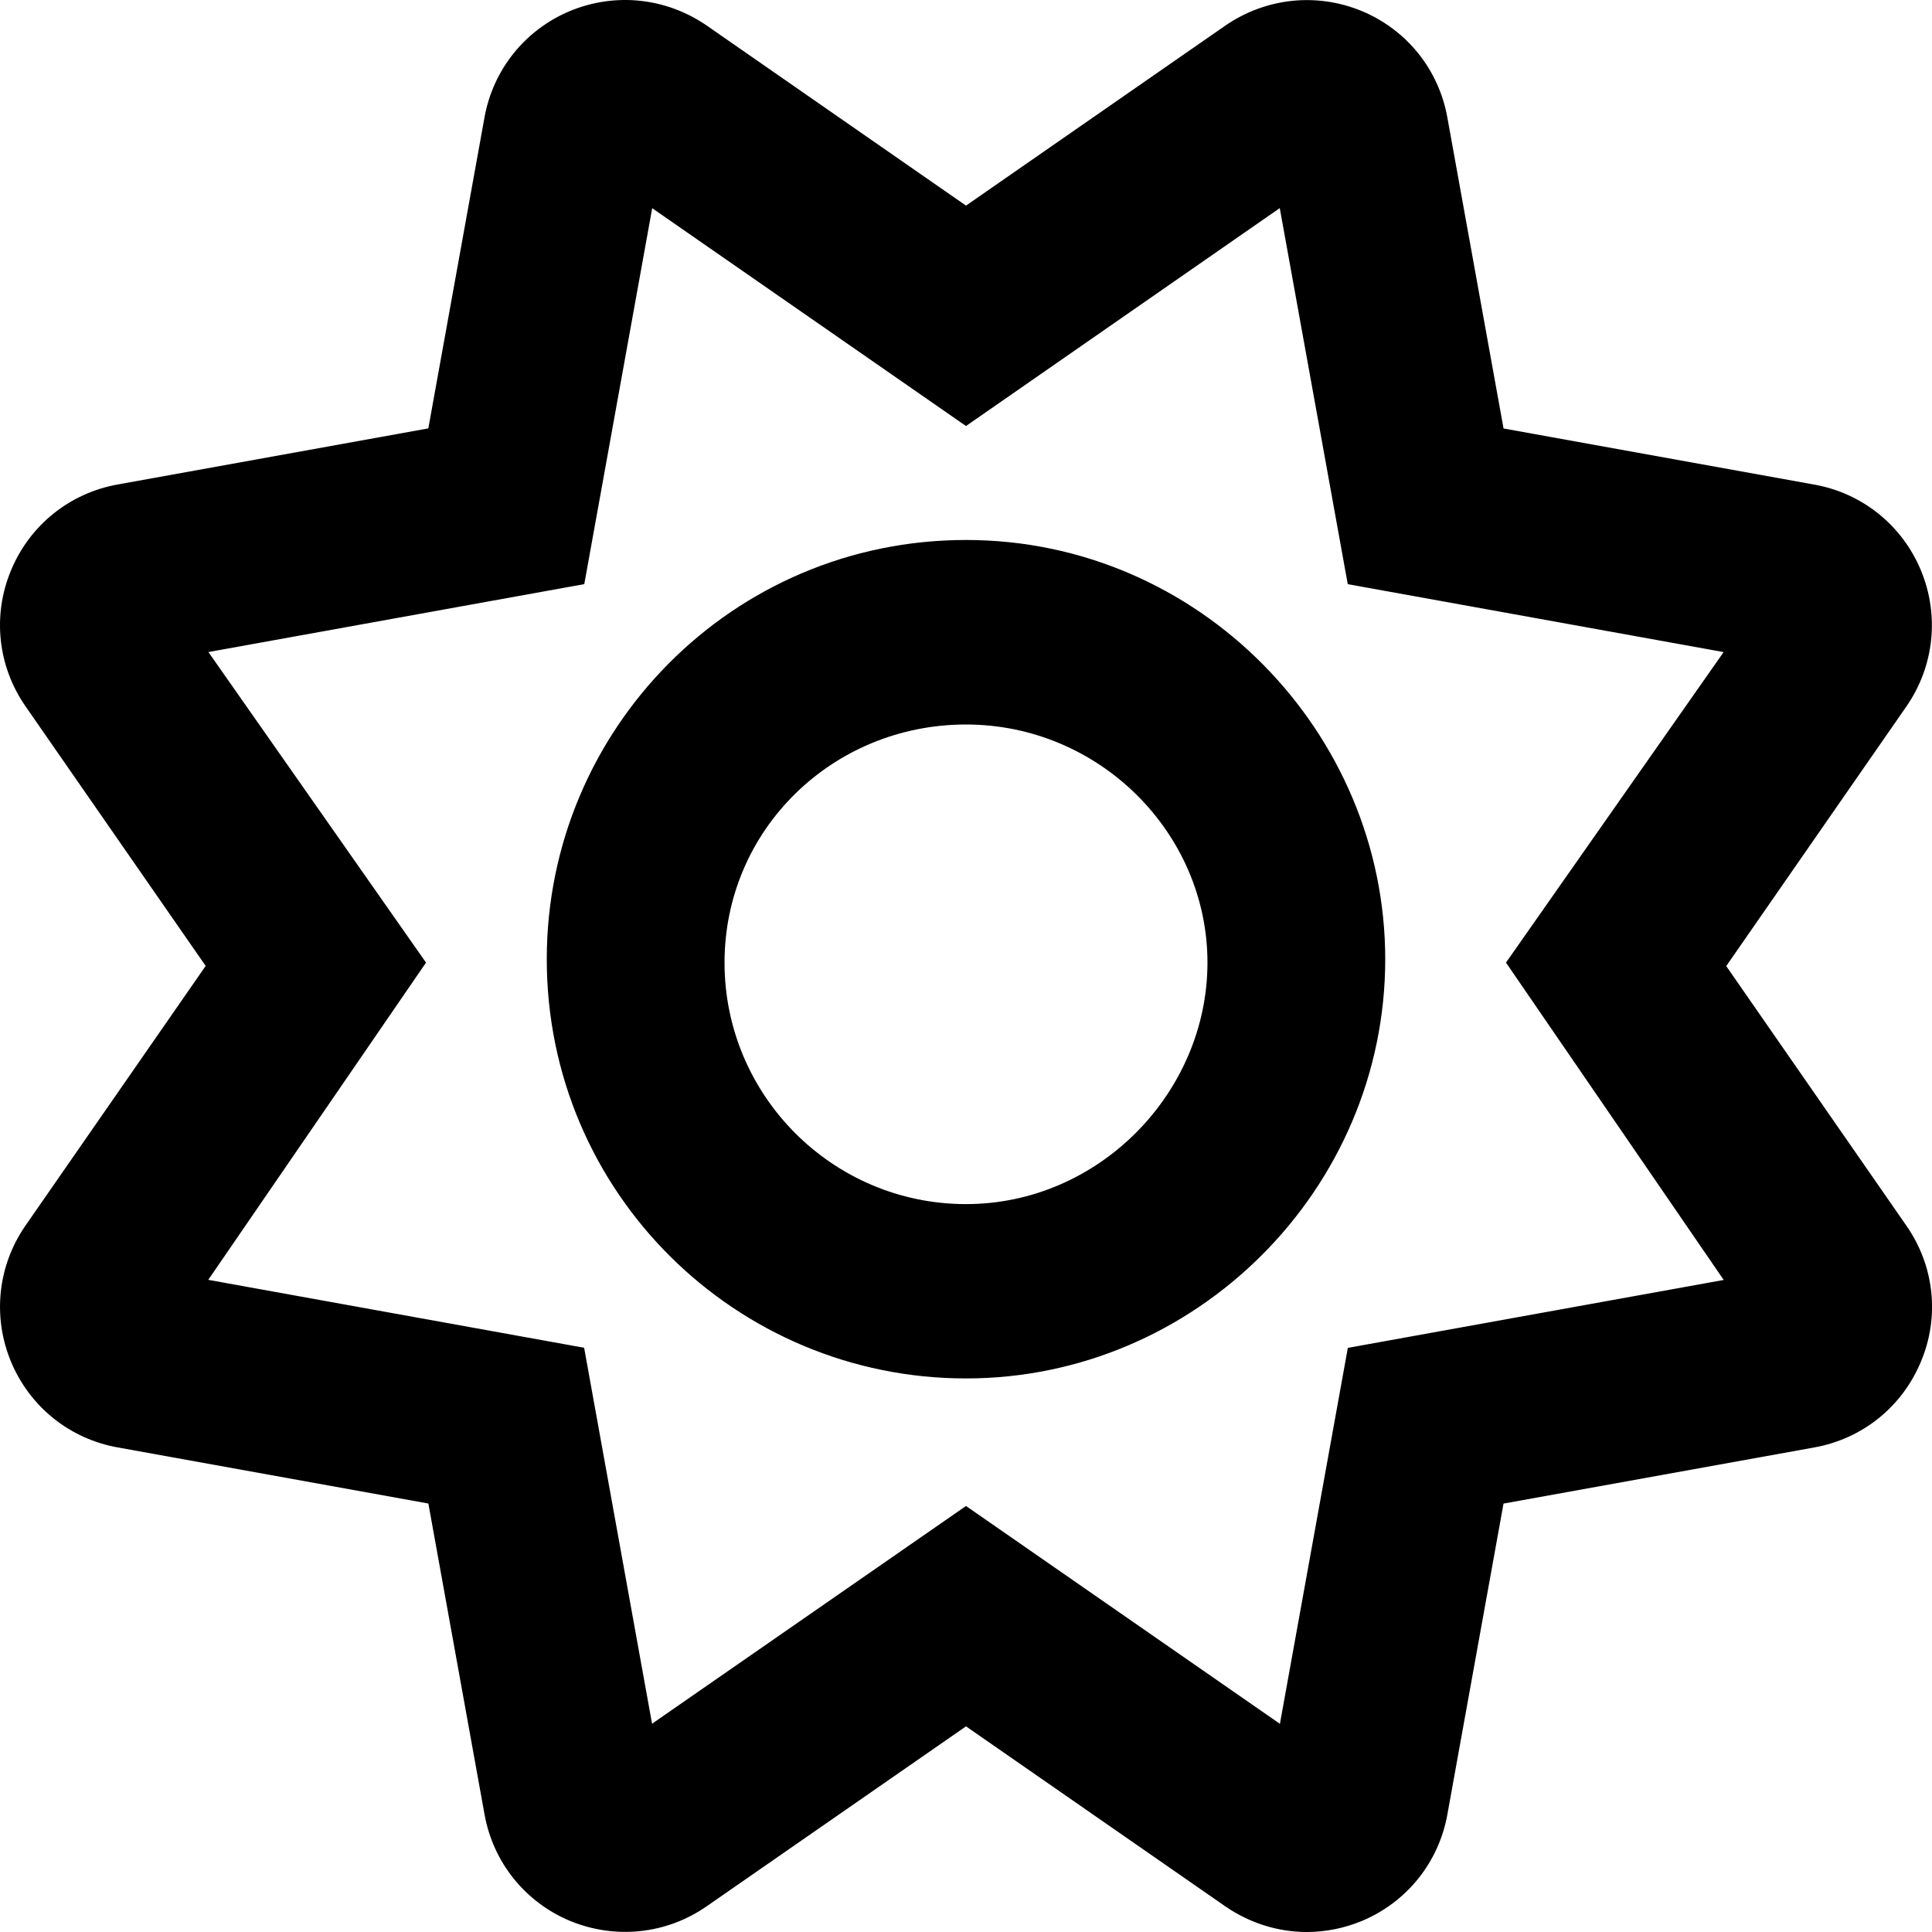
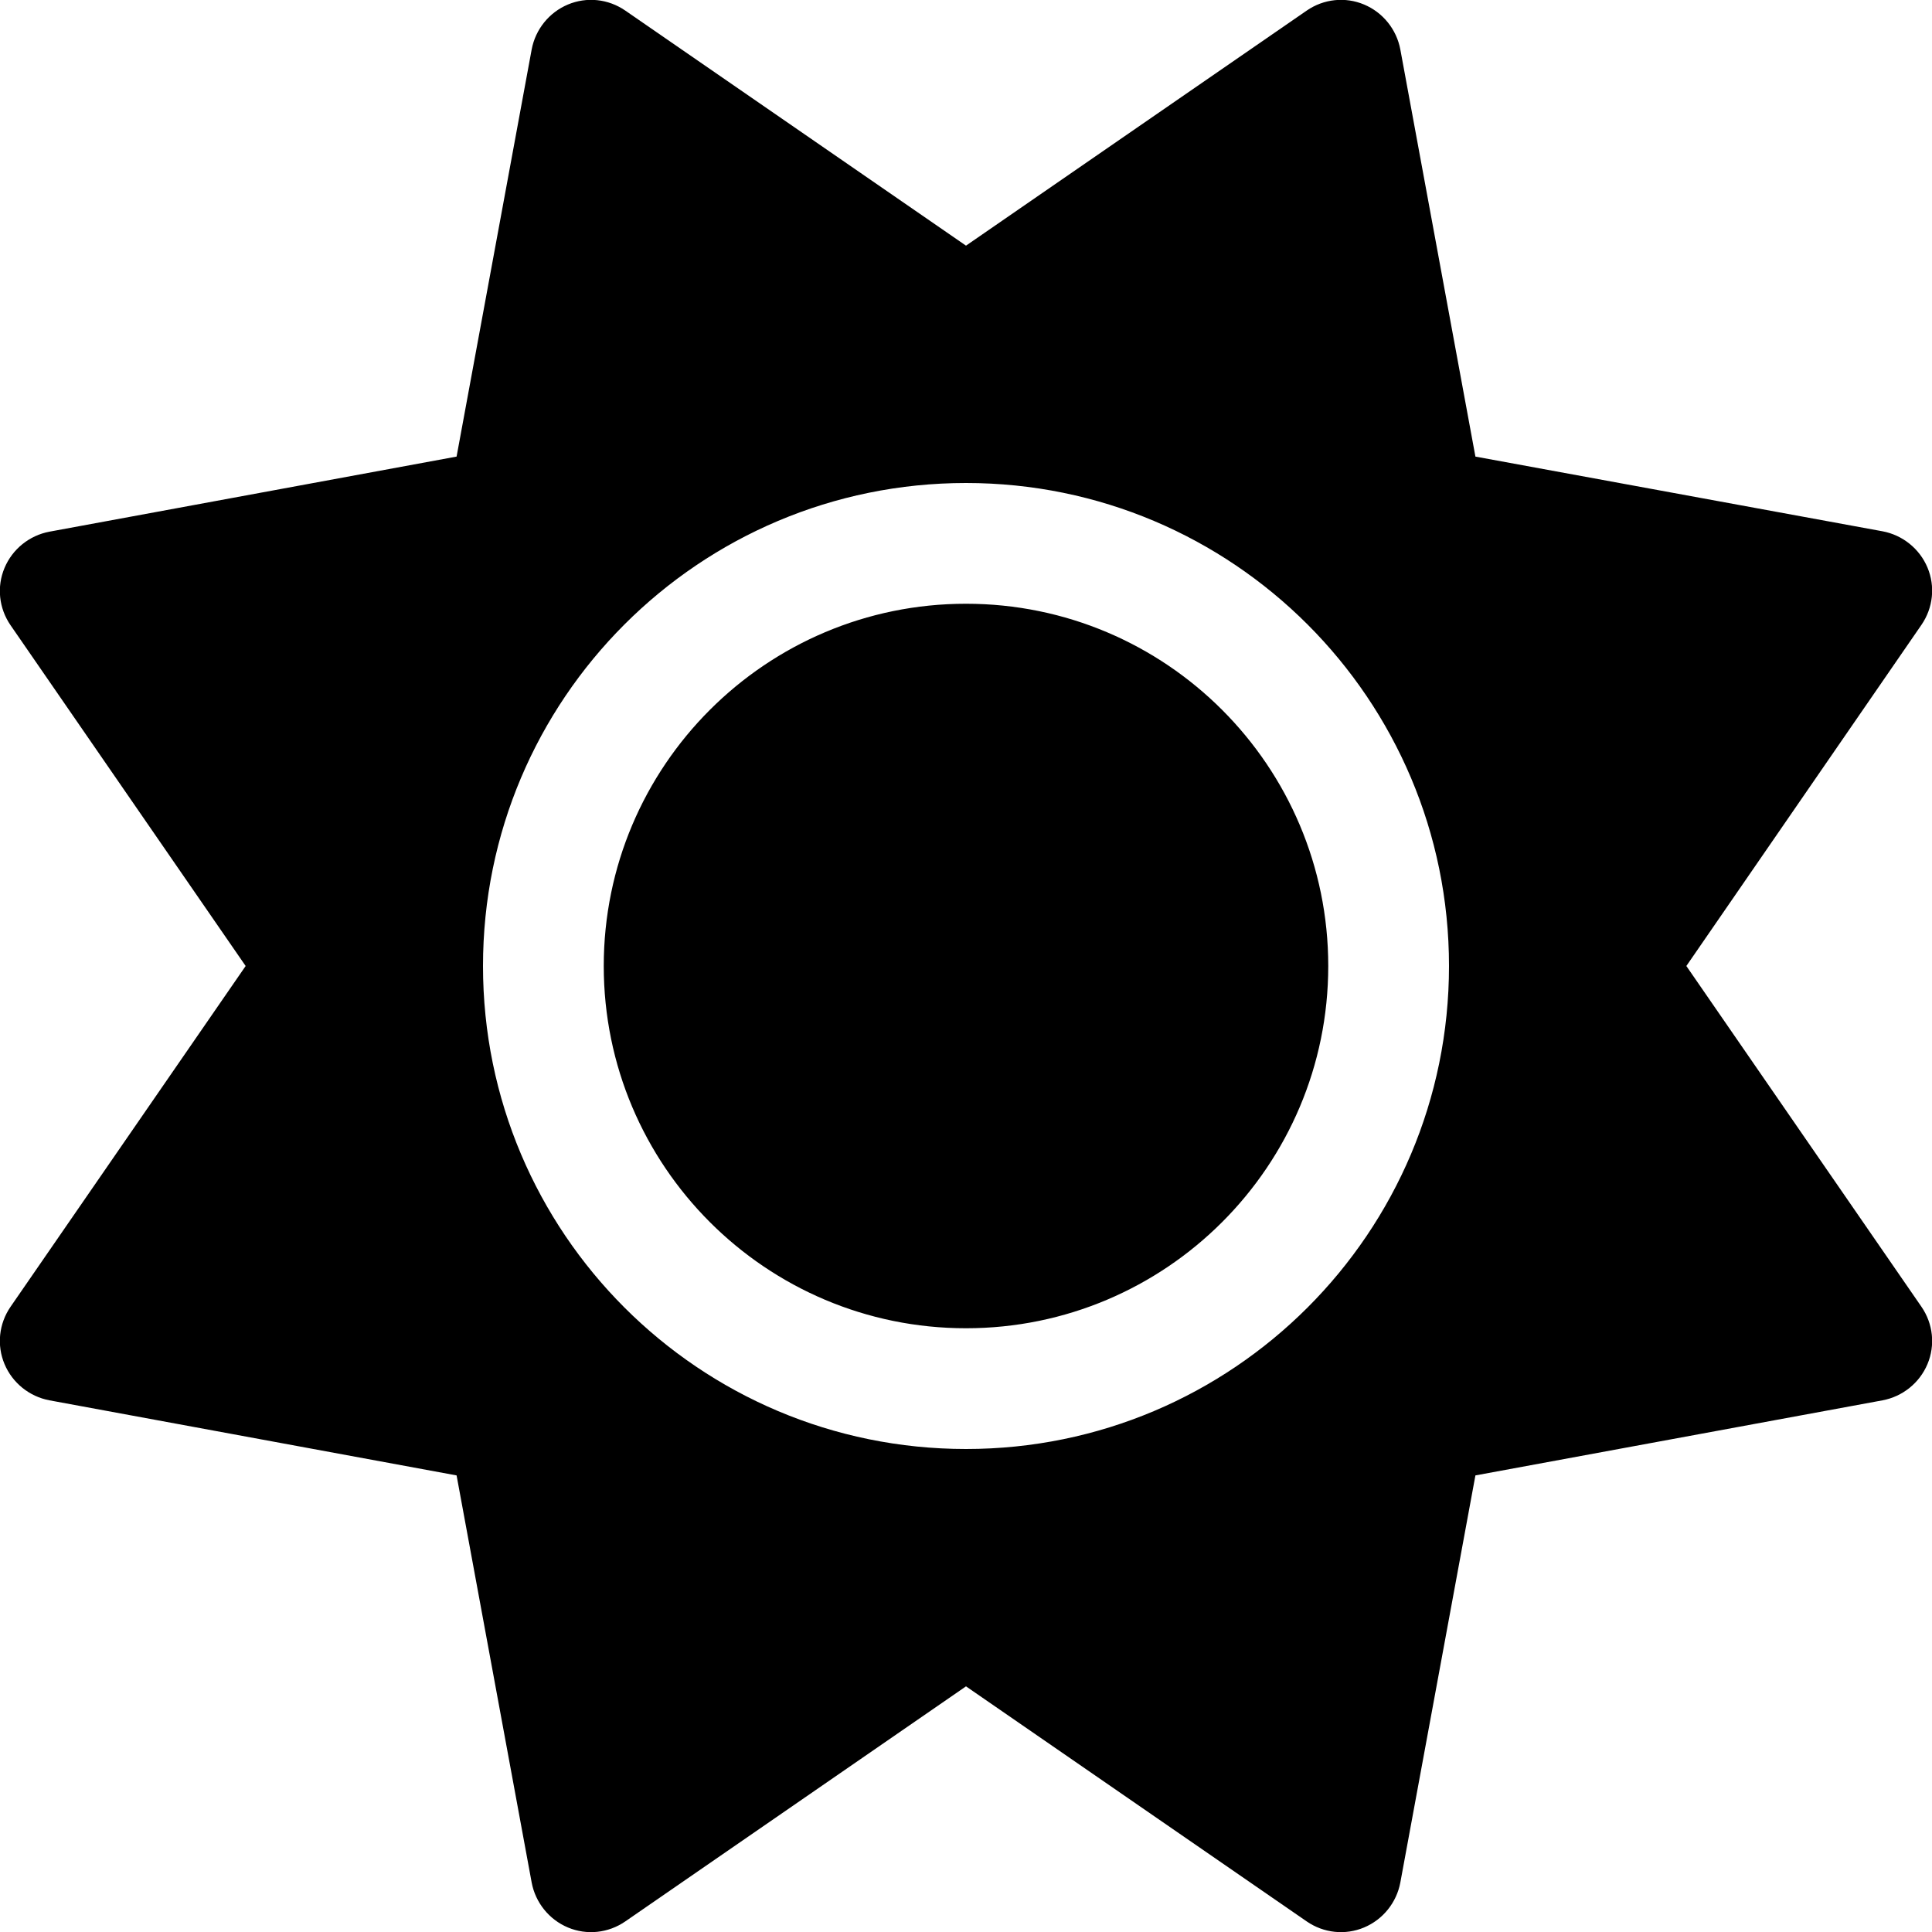
<svg xmlns="http://www.w3.org/2000/svg" viewBox="0 0 512 512">
-   <path d="M505.2 324.8l-47.73-68.78l47.75-68.81c7.359-10.62 8.797-24.12 3.844-36.06c-4.969-11.94-15.52-20.44-28.22-22.72l-82.39-14.88l-14.89-82.41c-2.281-12.72-10.76-23.25-22.69-28.22c-11.97-4.936-25.42-3.498-36.12 3.844L256 54.49L187.2 6.709C176.5-.602 163.1-2.039 151.1 2.896c-11.92 4.971-20.4 15.5-22.7 28.19l-14.89 82.44L31.15 128.4C18.42 130.7 7.854 139.2 2.9 151.2C-2.051 163.1-.6 176.6 6.775 187.2l47.73 68.78l-47.75 68.81c-7.359 10.62-8.795 24.12-3.844 36.06c4.969 11.94 15.52 20.44 28.22 22.72l82.39 14.88l14.89 82.41c2.297 12.72 10.78 23.25 22.7 28.22c11.95 4.906 25.44 3.531 36.09-3.844L256 457.5l68.83 47.78C331.3 509.7 338.8 512 346.3 512c4.906 0 9.859-.969 14.56-2.906c11.92-4.969 20.4-15.5 22.7-28.19l14.89-82.44l82.37-14.88c12.73-2.281 23.3-10.78 28.25-22.75C514.1 348.9 512.6 335.4 505.2 324.8zM456.8 339.2l-99.61 18l-18 99.63L256 399.1L172.8 456.8l-18-99.63l-99.61-18L112.9 255.1L55.23 172.8l99.61-18l18-99.63L256 112.9l83.15-57.75l18.02 99.66l99.61 18L399.1 255.1L456.8 339.2zM256 143.1c-61.85 0-111.1 50.14-111.1 111.1c0 61.85 50.15 111.1 111.1 111.1s111.1-50.14 111.1-111.1C367.1 194.1 317.8 143.1 256 143.1zM256 319.1c-35.28 0-63.99-28.71-63.99-63.99S220.7 192 256 192s63.99 28.71 63.99 63.1S291.3 319.1 256 319.1z" />
+   <path d="M361.5 1.2c5 2.1 8.6 6.6 9.6 11.9L391 121l107.9 19.8c5.3 1 9.8 4.6 11.9 9.6s1.5 10.7-1.6 15.2L446.9 256l62.3 90.3c3.1 4.5 3.7 10.2 1.6 15.2s-6.6 8.6-11.9 9.6L391 391 371.1 498.9c-1 5.3-4.6 9.8-9.6 11.9s-10.7 1.5-15.2-1.6L256 446.9l-90.3 62.3c-4.5 3.1-10.2 3.7-15.2 1.6s-8.6-6.6-9.6-11.9L121 391 13.1 371.1c-5.3-1-9.8-4.6-11.9-9.6s-1.5-10.7 1.6-15.2L65.1 256 2.8 165.7c-3.1-4.5-3.7-10.2-1.6-15.2s6.6-8.6 11.9-9.6L121 121 140.9 13.1c1-5.3 4.6-9.8 9.6-11.9s10.7-1.5 15.2 1.6L256 65.1 346.3 2.8c4.5-3.1 10.2-3.7 15.2-1.6zM352 256c0 53-43 96-96 96s-96-43-96-96s43-96 96-96s96 43 96 96zm32 0c0-70.7-57.3-128-128-128s-128 57.3-128 128s57.3 128 128 128s128-57.3 128-128z" />
</svg>
